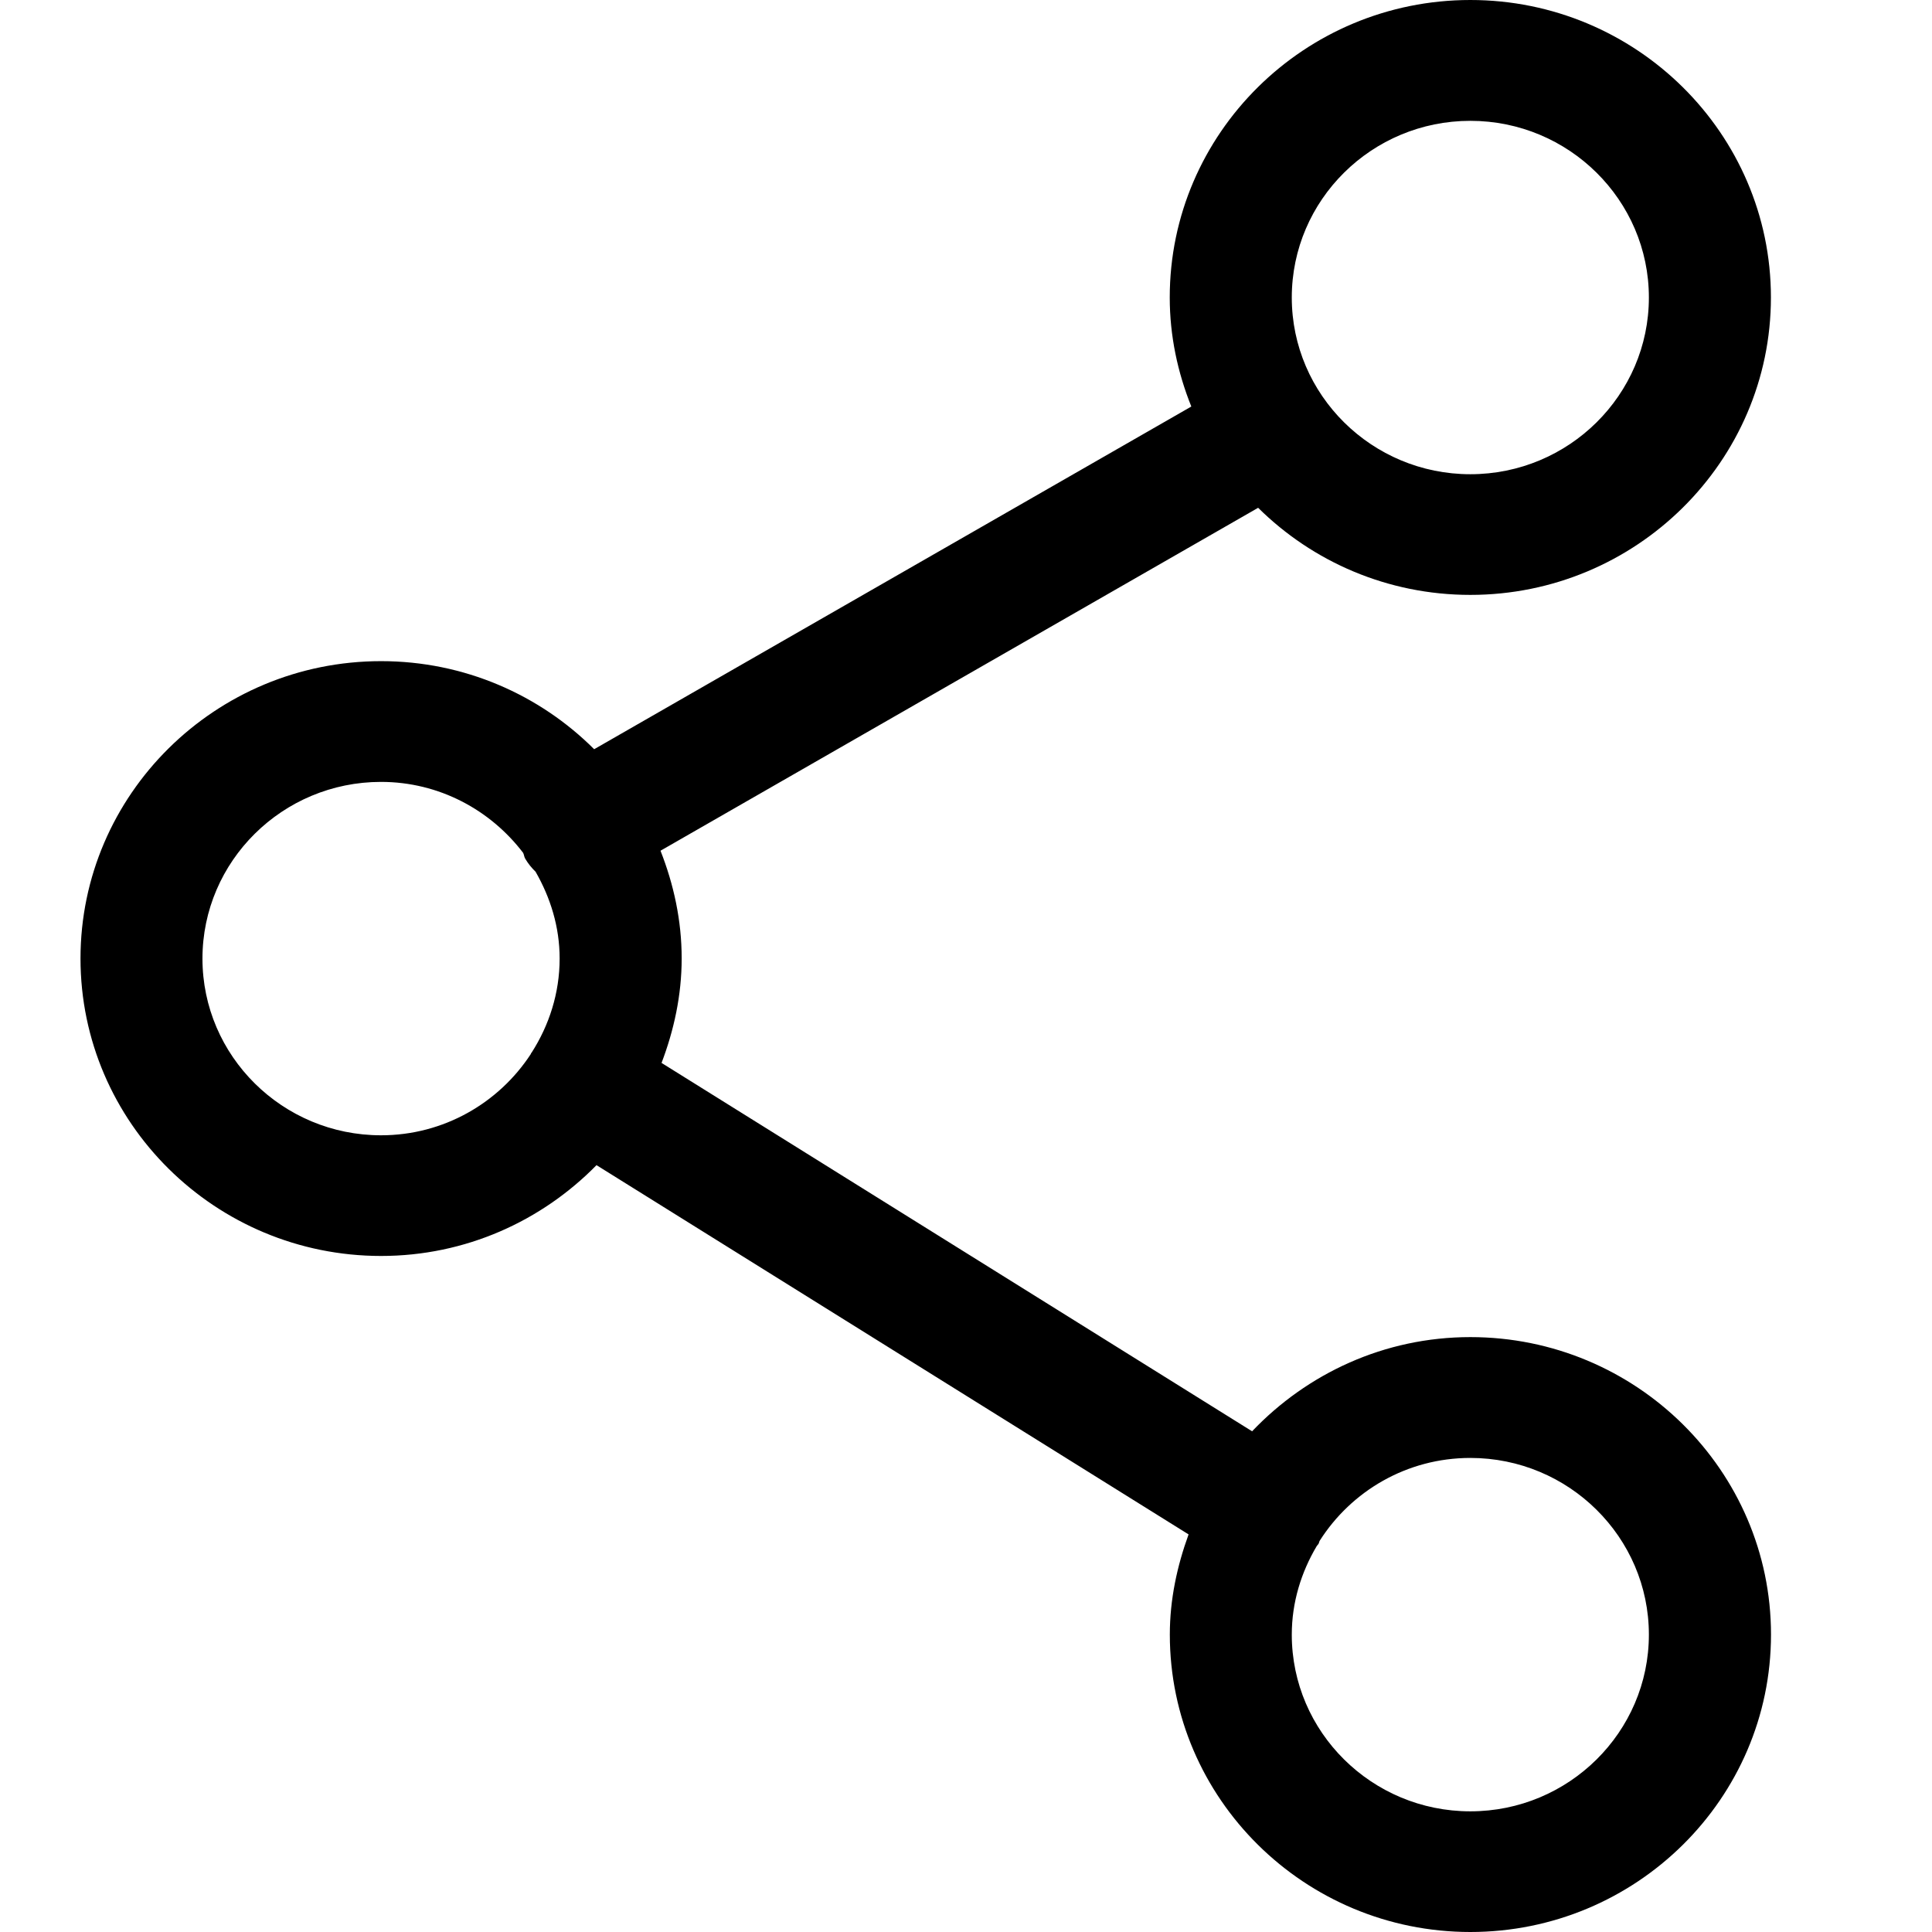
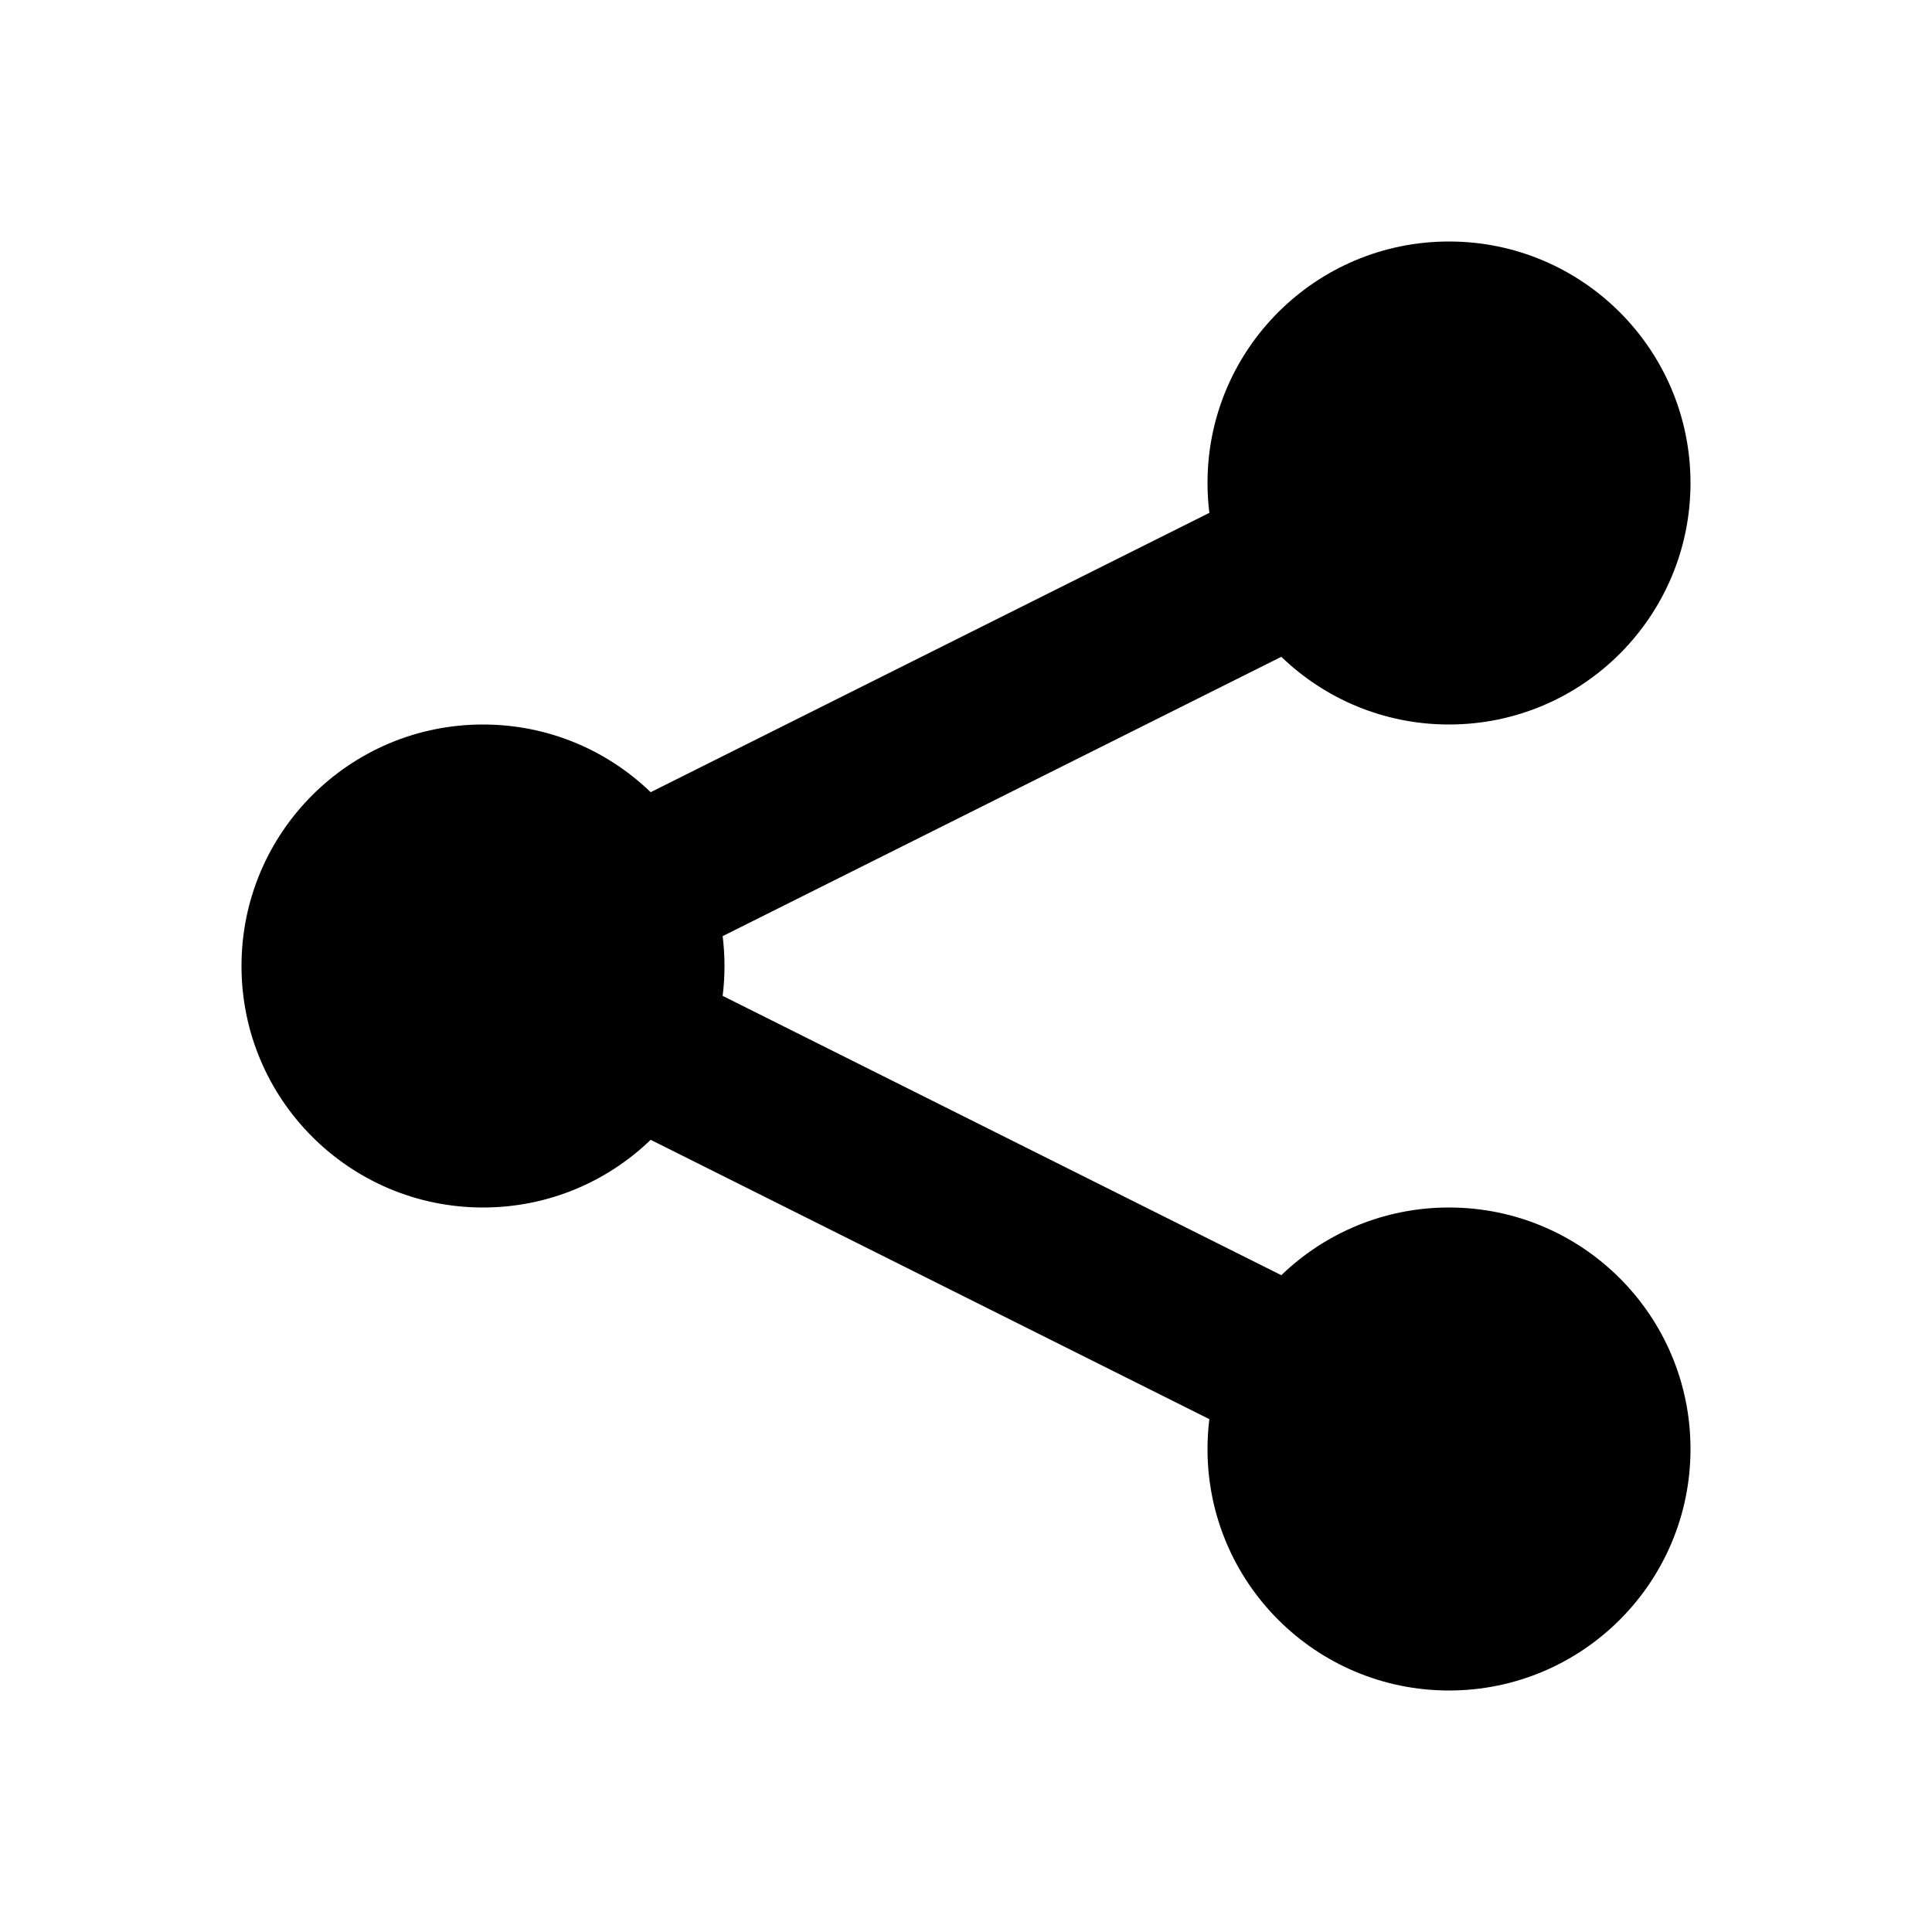
- <svg xmlns="http://www.w3.org/2000/svg" viewBox="0 0 24 24" version="1.1">
-   <g class="share" stroke="none" stroke-width="1" fill="none" fill-rule="evenodd">
-     <path d="M18.265,7.39 C20.324,7.39 21.999,5.732 21.999,3.695 C21.999,1.657 20.324,0 18.265,0 C16.206,0 14.531,1.657 14.531,3.695 C14.531,4.175 14.63,4.629 14.799,5.05 L7.381,9.307 C6.705,8.632 5.768,8.213 4.734,8.213 C2.675,8.213 1,9.87 1,11.907 C1,13.945 2.675,15.602 4.734,15.602 C5.784,15.602 6.73,15.167 7.41,14.474 L14.765,19.061 C14.623,19.452 14.532,19.867 14.532,20.305 C14.532,22.343 16.207,24 18.265,24 C20.325,24 22,22.343 22,20.305 C22,18.268 20.325,16.61 18.265,16.61 C17.195,16.61 16.236,17.064 15.554,17.78 L8.218,13.204 C8.372,12.799 8.468,12.364 8.468,11.906 C8.468,11.433 8.369,10.985 8.205,10.568 L15.629,6.308 C16.304,6.976 17.236,7.39 18.265,7.39 Z M18.265,18.111 C19.488,18.111 20.483,19.096 20.483,20.306 C20.483,21.516 19.488,22.501 18.265,22.501 C17.042,22.501 16.047,21.516 16.047,20.306 C16.047,19.903 16.165,19.529 16.358,19.204 C16.364,19.196 16.371,19.19 16.377,19.181 C16.386,19.169 16.386,19.154 16.393,19.141 C16.785,18.524 17.475,18.111 18.265,18.111 Z M4.733,14.103 C3.51,14.103 2.515,13.118 2.515,11.908 C2.515,10.698 3.51,9.713 4.733,9.713 C5.456,9.713 6.094,10.063 6.499,10.595 C6.51,10.618 6.511,10.644 6.524,10.666 C6.56,10.728 6.604,10.781 6.653,10.829 C6.837,11.149 6.952,11.513 6.952,11.907 C6.952,12.338 6.821,12.737 6.604,13.076 C6.602,13.079 6.6,13.079 6.598,13.082 C6.595,13.086 6.596,13.091 6.593,13.095 C6.197,13.7 5.513,14.103 4.733,14.103 Z M18.265,1.501 C19.488,1.501 20.483,2.486 20.483,3.696 C20.483,4.906 19.488,5.891 18.265,5.891 C17.042,5.891 16.047,4.906 16.047,3.696 C16.047,2.485 17.041,1.501 18.265,1.501 Z" fill="#000000" fill-rule="nonzero" />
-   </g>
+ <svg xmlns="http://www.w3.org/2000/svg" width="24" height="24" viewBox="0 0 24 24" fill="none">
+   <path d="M18 9C19.657 9 21 7.657 21 6C21 4.343 19.657 3 18 3C16.343 3 15 4.343 15 6C15 6.125 15.008 6.249 15.023 6.371L8.083 9.841C7.543 9.32 6.809 9 6 9C4.343 9 3 10.343 3 12C3 13.657 4.343 15 6 15C6.809 15 7.543 14.68 8.083 14.159L15.023 17.629C15.008 17.751 15 17.875 15 18C15 19.657 16.343 21 18 21C19.657 21 21 19.657 21 18C21 16.343 19.657 15 18 15C17.191 15 16.457 15.32 15.917 15.841L8.977 12.371C8.992 12.249 9 12.126 9 12C9 11.874 8.992 11.751 8.977 11.629L15.917 8.159C16.457 8.68 17.191 9 18 9Z" fill="currentColor" />
</svg>
